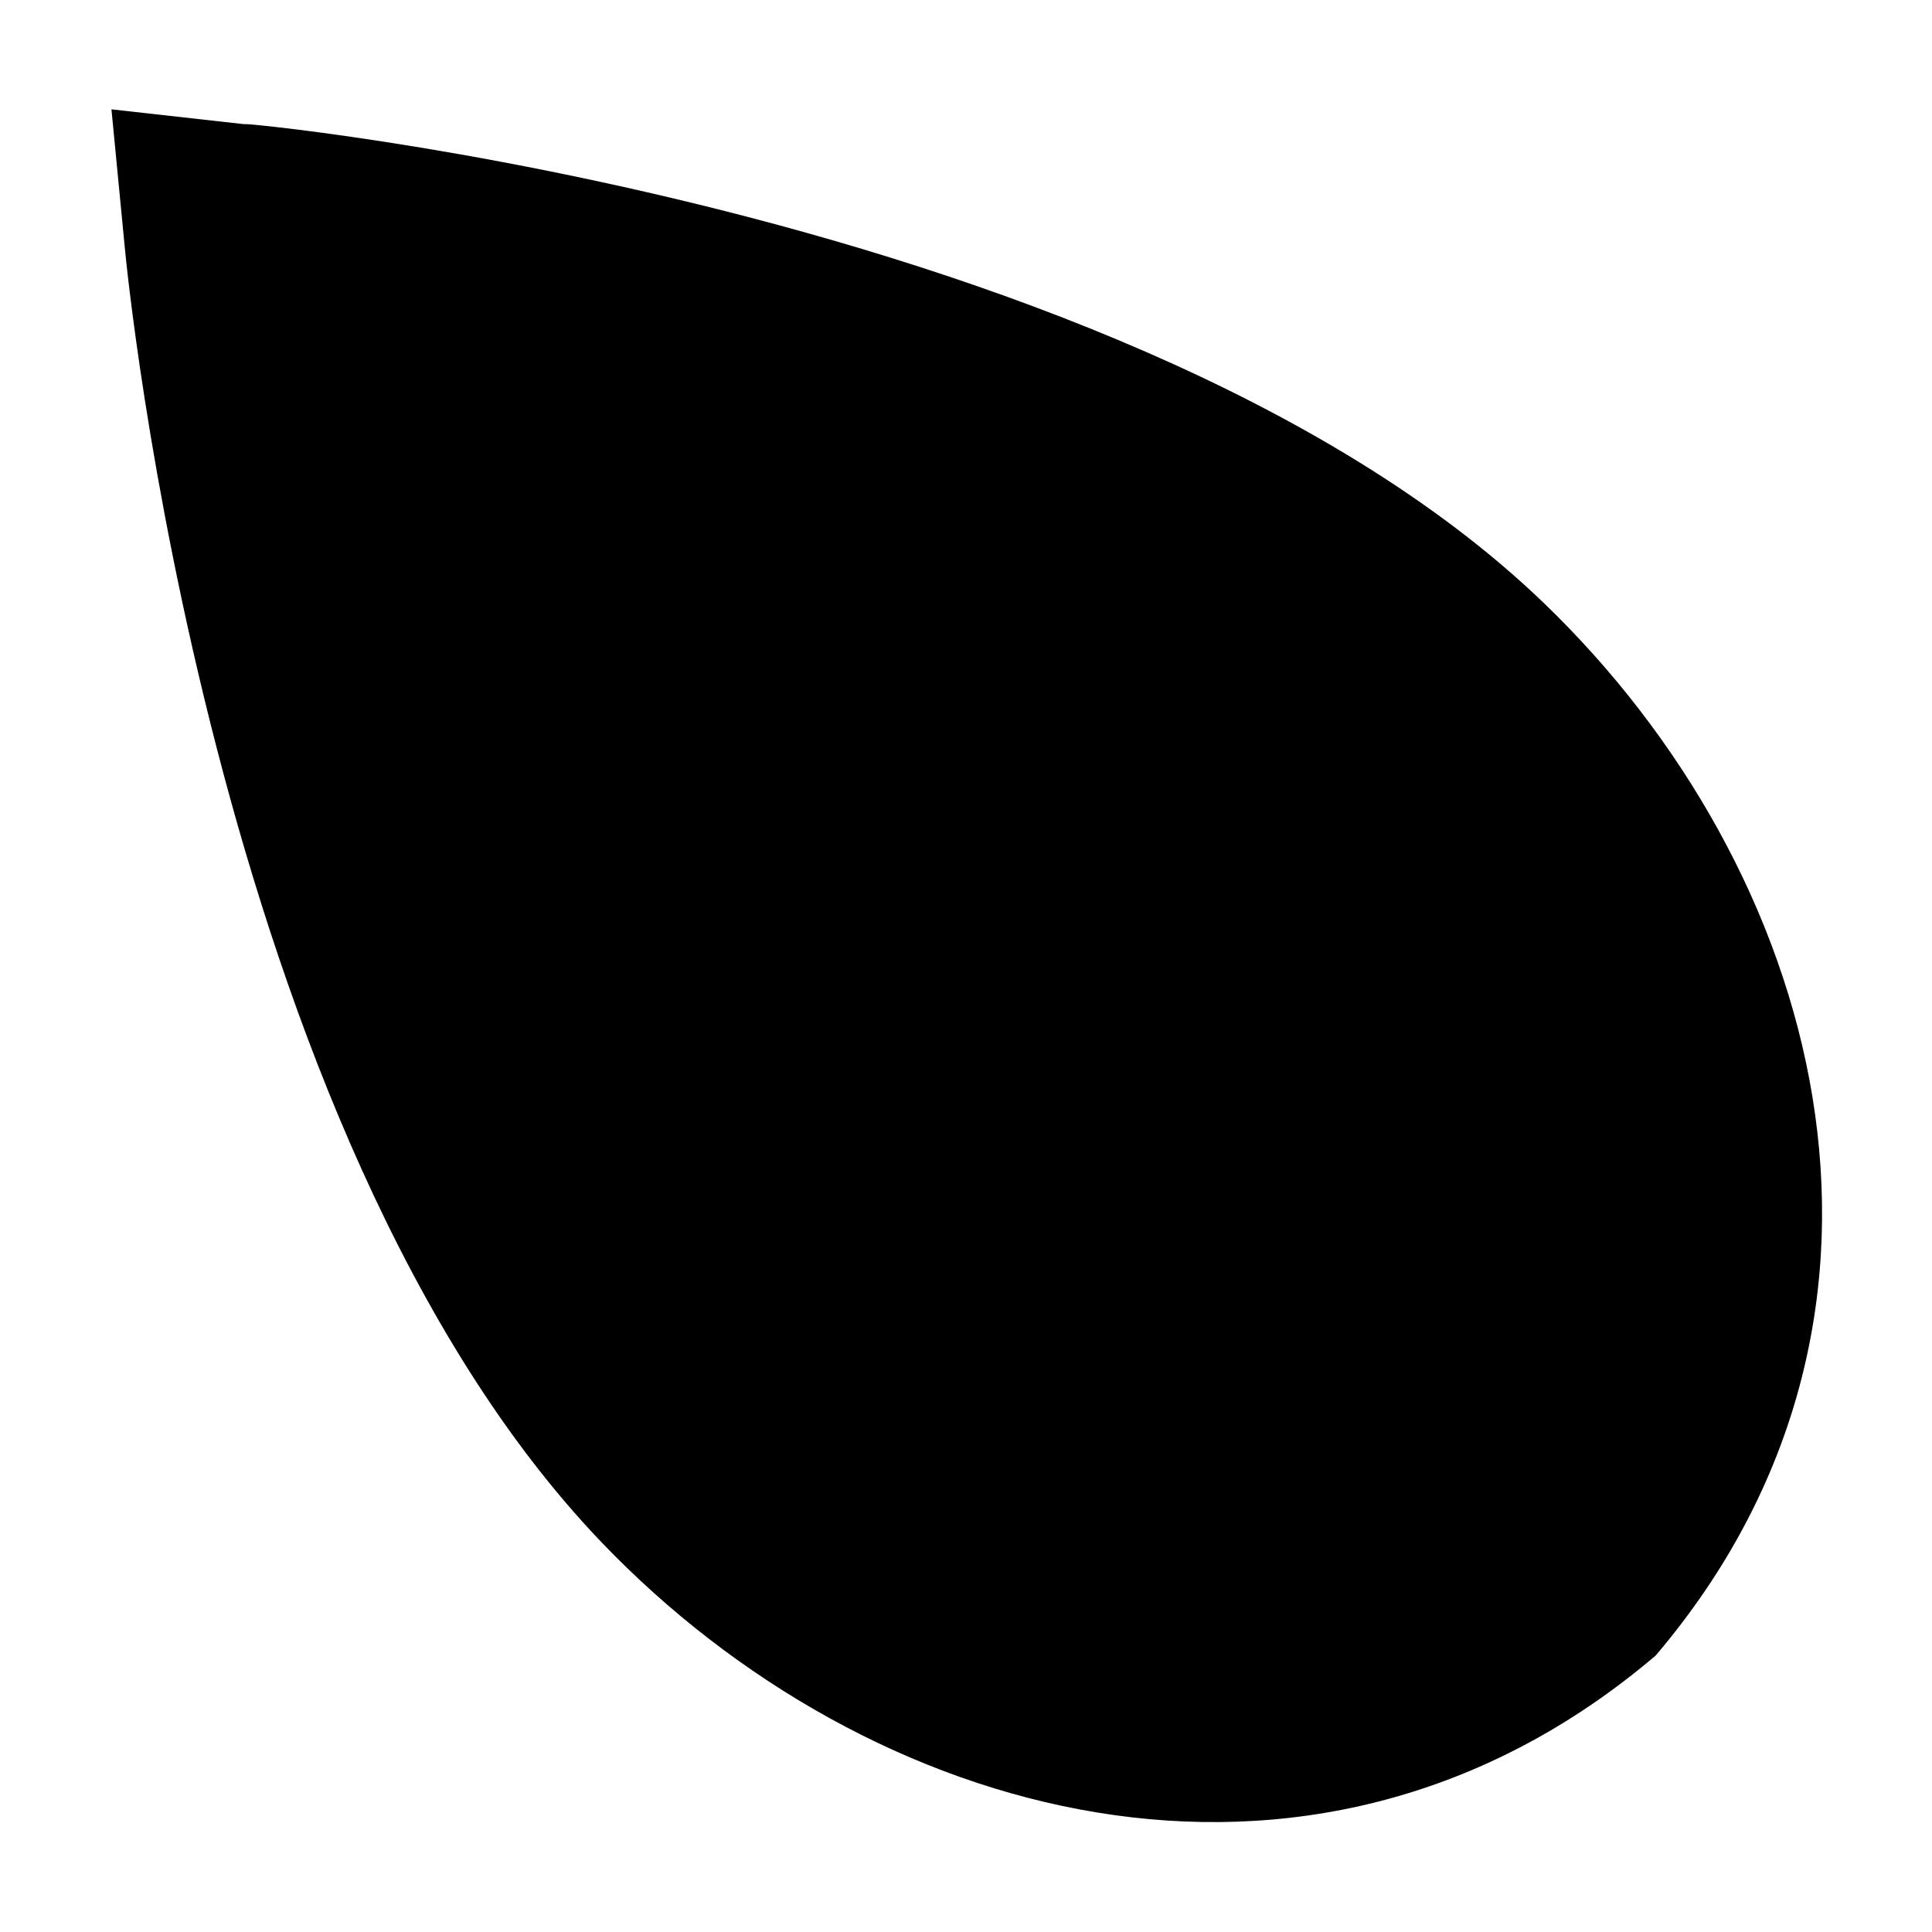
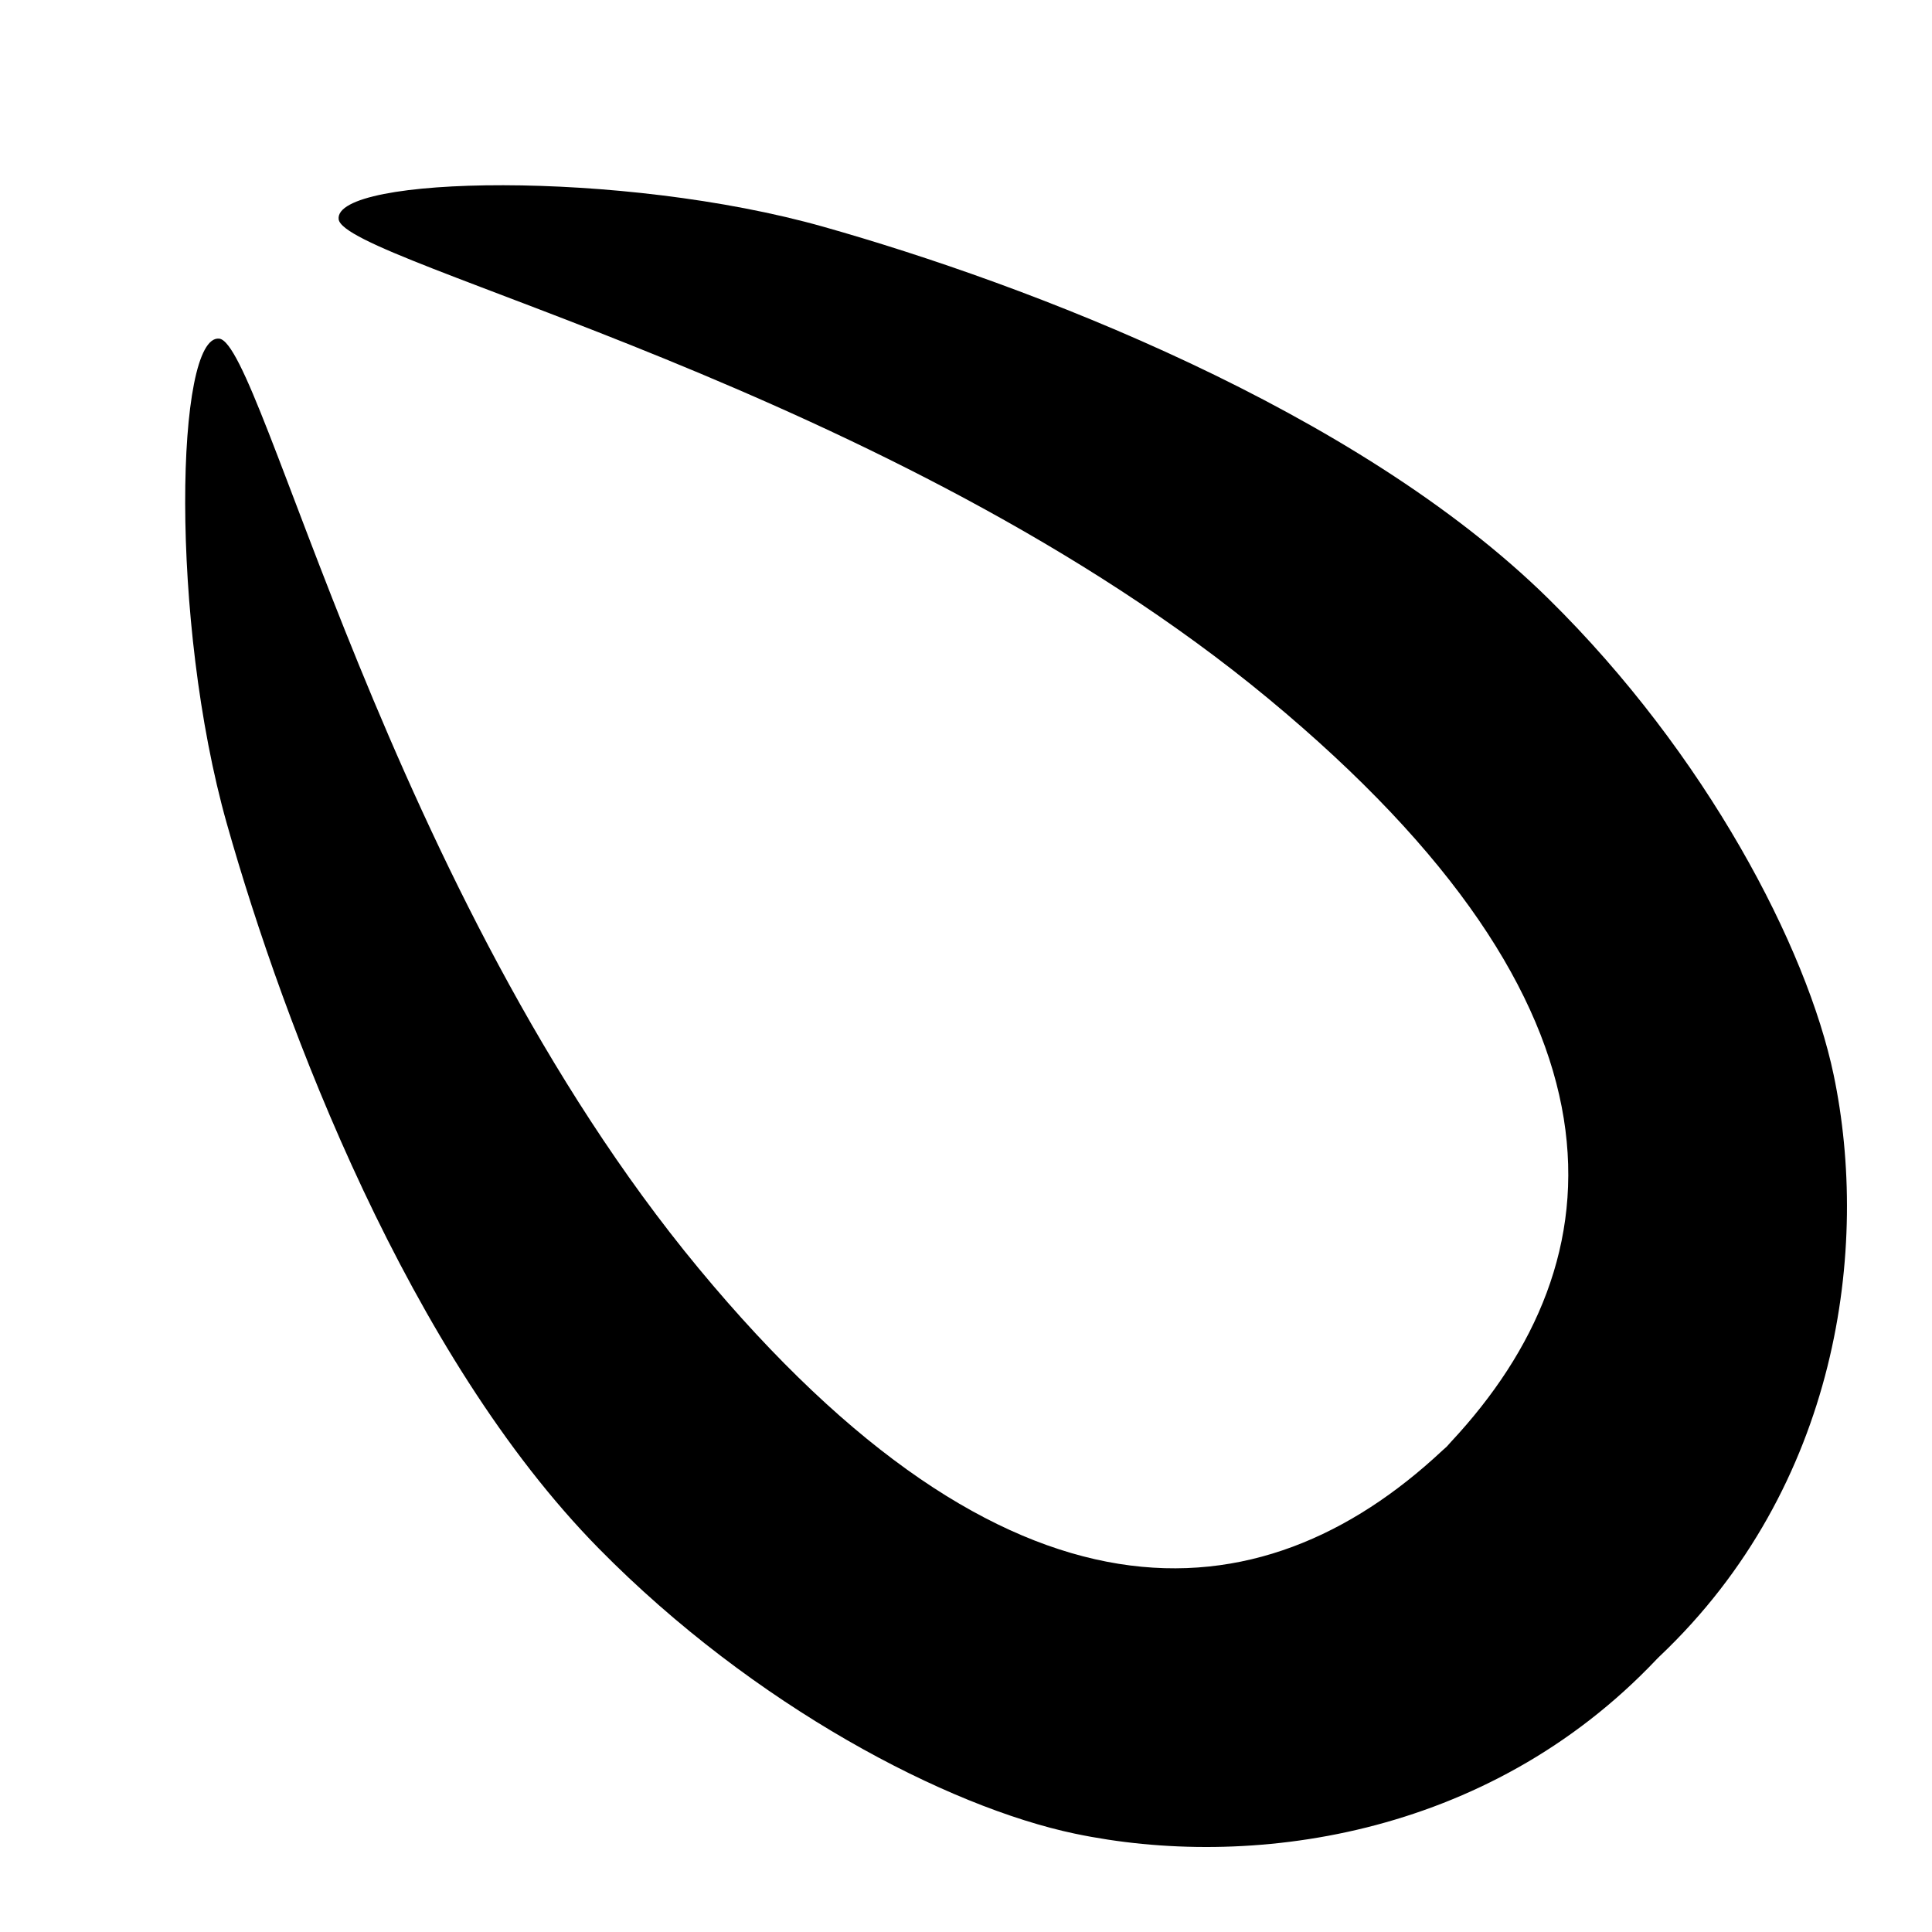
<svg xmlns="http://www.w3.org/2000/svg" xmlns:xlink="http://www.w3.org/1999/xlink" width="32" height="32" viewBox="0 0 32 32" version="1.1" id="svg1">
  <defs id="defs1">
    <linearGradient id="linearGradient6">
      <stop style="stop-color:@@PRIMARY@@;stop-opacity:1;" offset="0" id="stop6" />
      <stop style="stop-color:@@SECONDARY@@;stop-opacity:1;" offset="1" id="stop7" />
    </linearGradient>
    <linearGradient xlink:href="#linearGradient6" id="linearGradient7" x1="16.0" y1="0.0" x2="16.0" y2="32.0" gradientUnits="userSpaceOnUse" />
+     <filter style="color-interpolation-filters:sRGB;" id="filter112" x="-0.165" y="-0.165" width="1.329" height="1.329">
+       <feGaussianBlur stdDeviation="2 2" result="blur" id="feGaussianBlur112" />
+     </filter>
+     <filter style="color-interpolation-filters:sRGB" id="filter134" x="-0.123" y="-0.159" width="1.246" height="1.318">
+       <feGaussianBlur stdDeviation="1.423 1.838" result="blur" id="feGaussianBlur134" />
+     </filter>
  </defs>
-   <path style="display:inline;fill-opacity:1;fill:url(#linearGradient7)" d="M 1.846,1.811 2.07,4.131 C 2.094,4.375 3.465,18.77 9.969,25.551 c 4.423,4.612 11.683,6.646 17.316,1.986 l 0.137,-0.115 0.115,-0.137 C 32.197,21.651 30.162,14.392 25.551,9.969 18.424,3.134 2.547,1.889 4.162,2.07 Z" id="path1" />
-   <path style="display:inline;fill-opacity:1;fill:@@WHITE@@" d="m 3.951,3.949 c 0.014,0.145 1.367,14.023 7.381,20.293 3.863,4.027 10.012,5.755 14.748,1.838 C 29.997,21.344 28.27,15.195 24.242,11.332 17.973,5.319 4.094,3.965 3.951,3.949 Z" id="path2" />
+   <path id="path132" style="display:inline;fill:url(#linearGradient7);fill-opacity:1" d="m 8.338,3.068 c -1.599,-0.003 -2.768,0.202 -2.729,0.562 0.078,0.72 9.188,2.799 15.396,7.939 6.208,5.14 5.838,9.303 3.027,12.314 -0.024,0.026 -0.047,0.052 -0.07,0.078 -0.026,0.024 -0.052,0.046 -0.078,0.07 C 20.874,26.844 16.711,27.214 11.57,21.006 6.43,14.798 4.351,5.688 3.631,5.609 2.91,5.531 2.806,10.283 3.758,13.646 c 0.952,3.364 3.013,8.805 6.162,12.004 2.572,2.613 5.771,4.278 7.883,4.721 2.855,0.599 6.816,0.09 9.635,-2.887 0.007,-0.008 0.016,-0.016 0.023,-0.023 0.008,-0.007 0.016,-0.016 0.023,-0.023 2.977,-2.818 3.485,-6.779 2.887,-9.635 C 29.928,15.691 28.263,12.492 25.65,9.92 22.452,6.771 17.01,4.71 13.646,3.758 11.965,3.282 9.937,3.071 8.338,3.068 Z" />
</svg>
